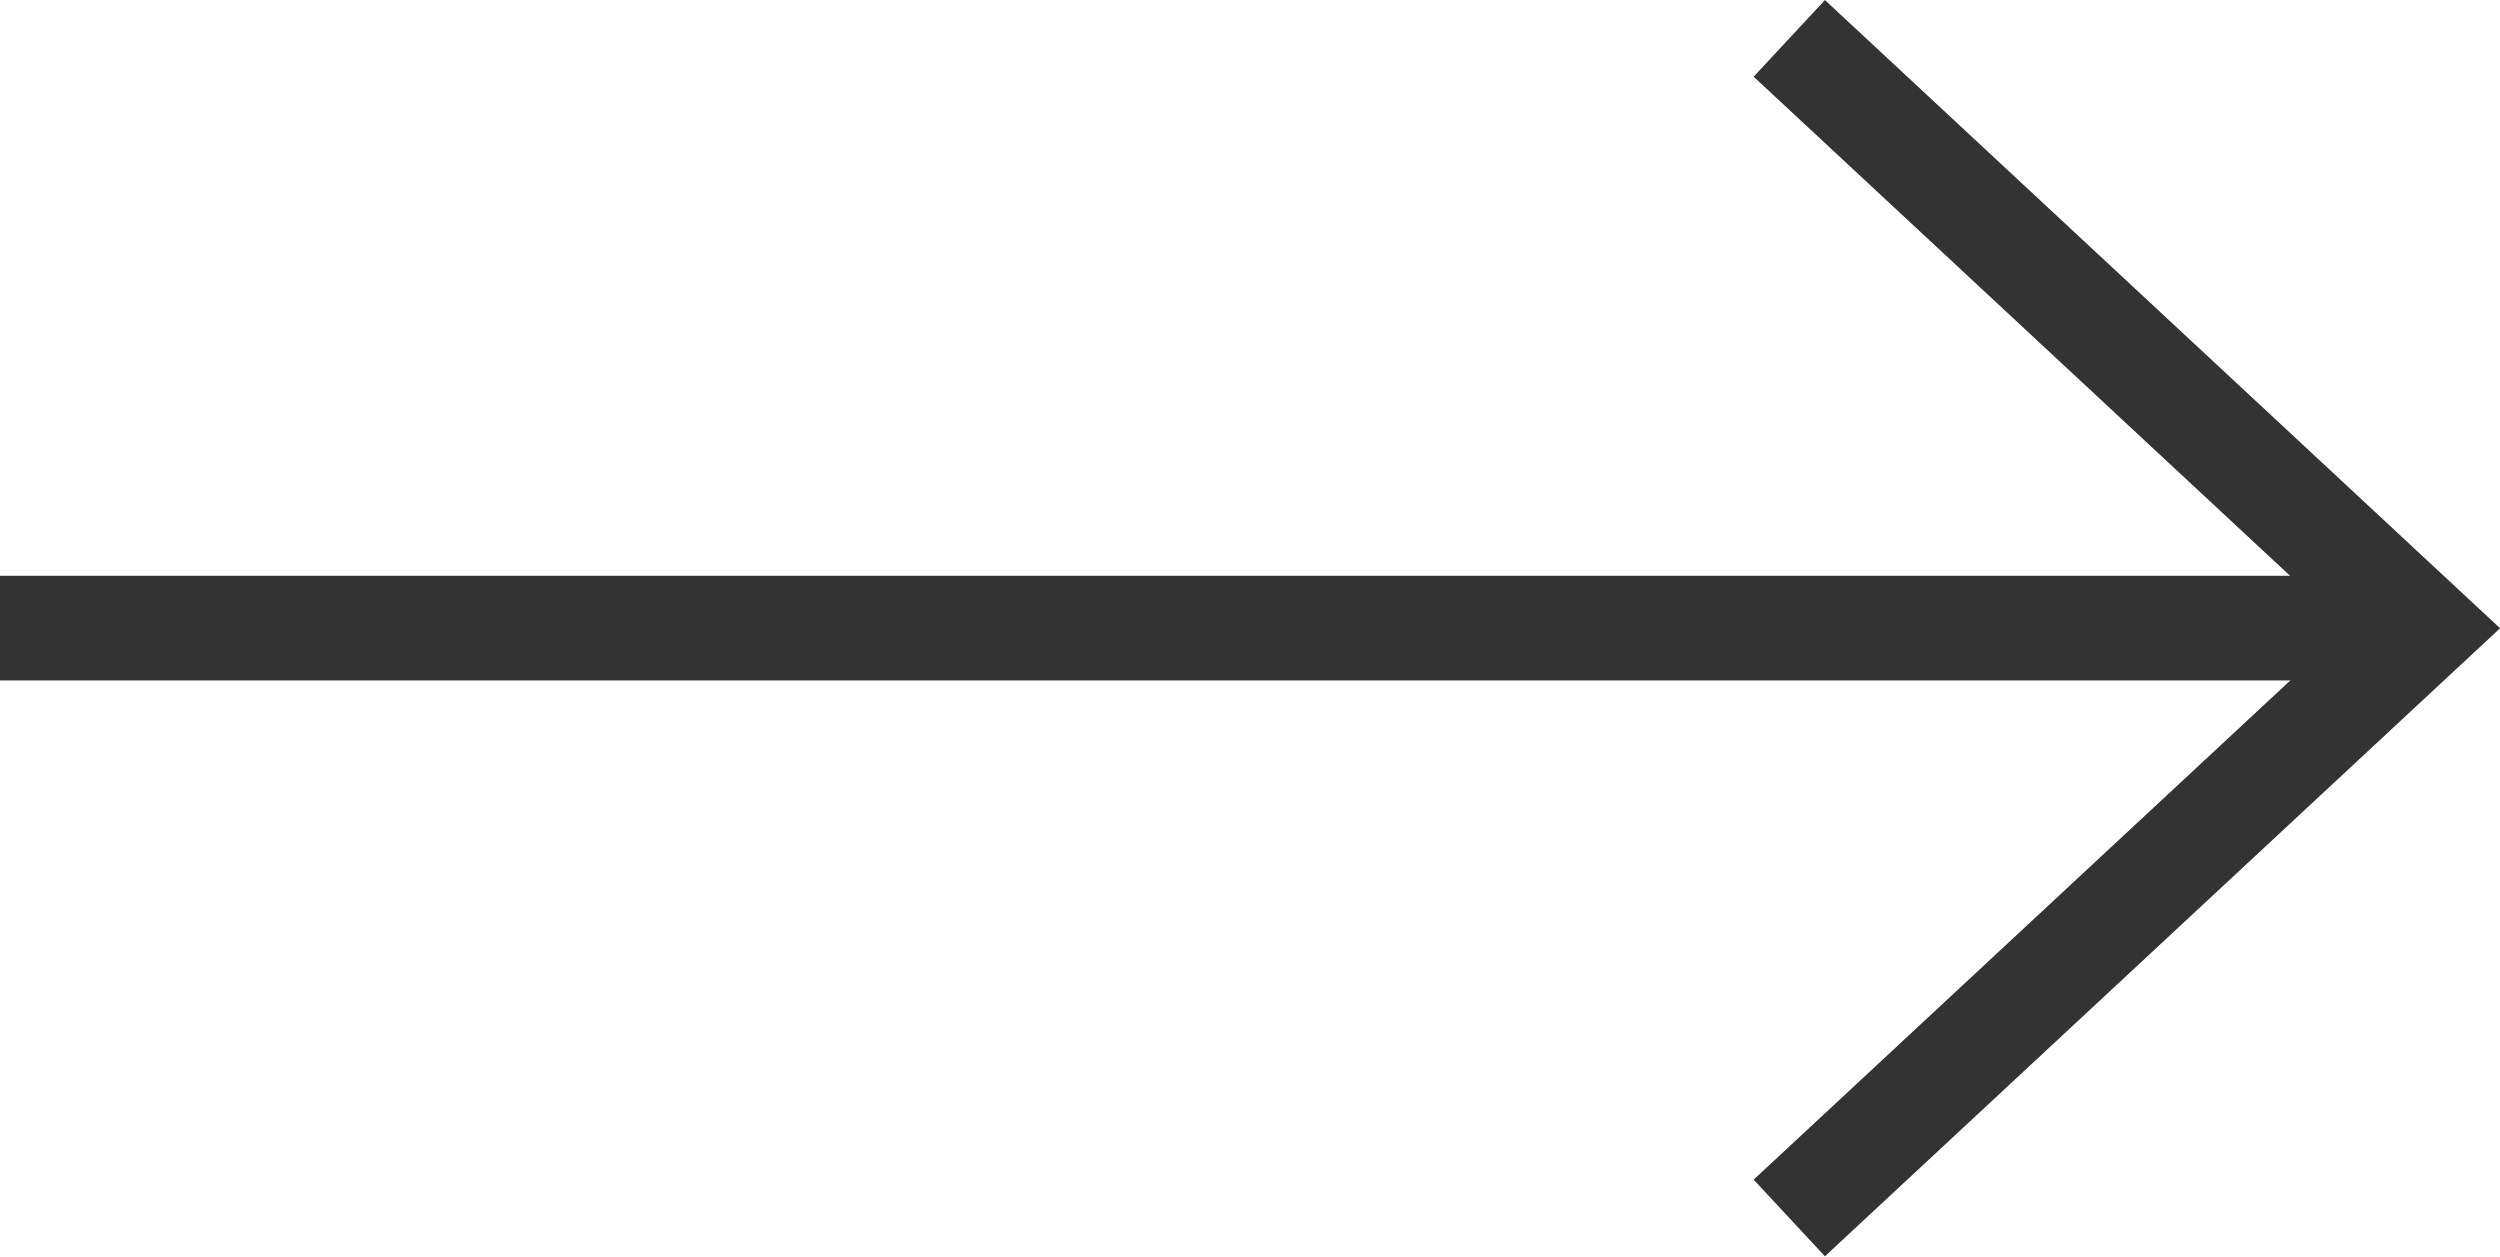
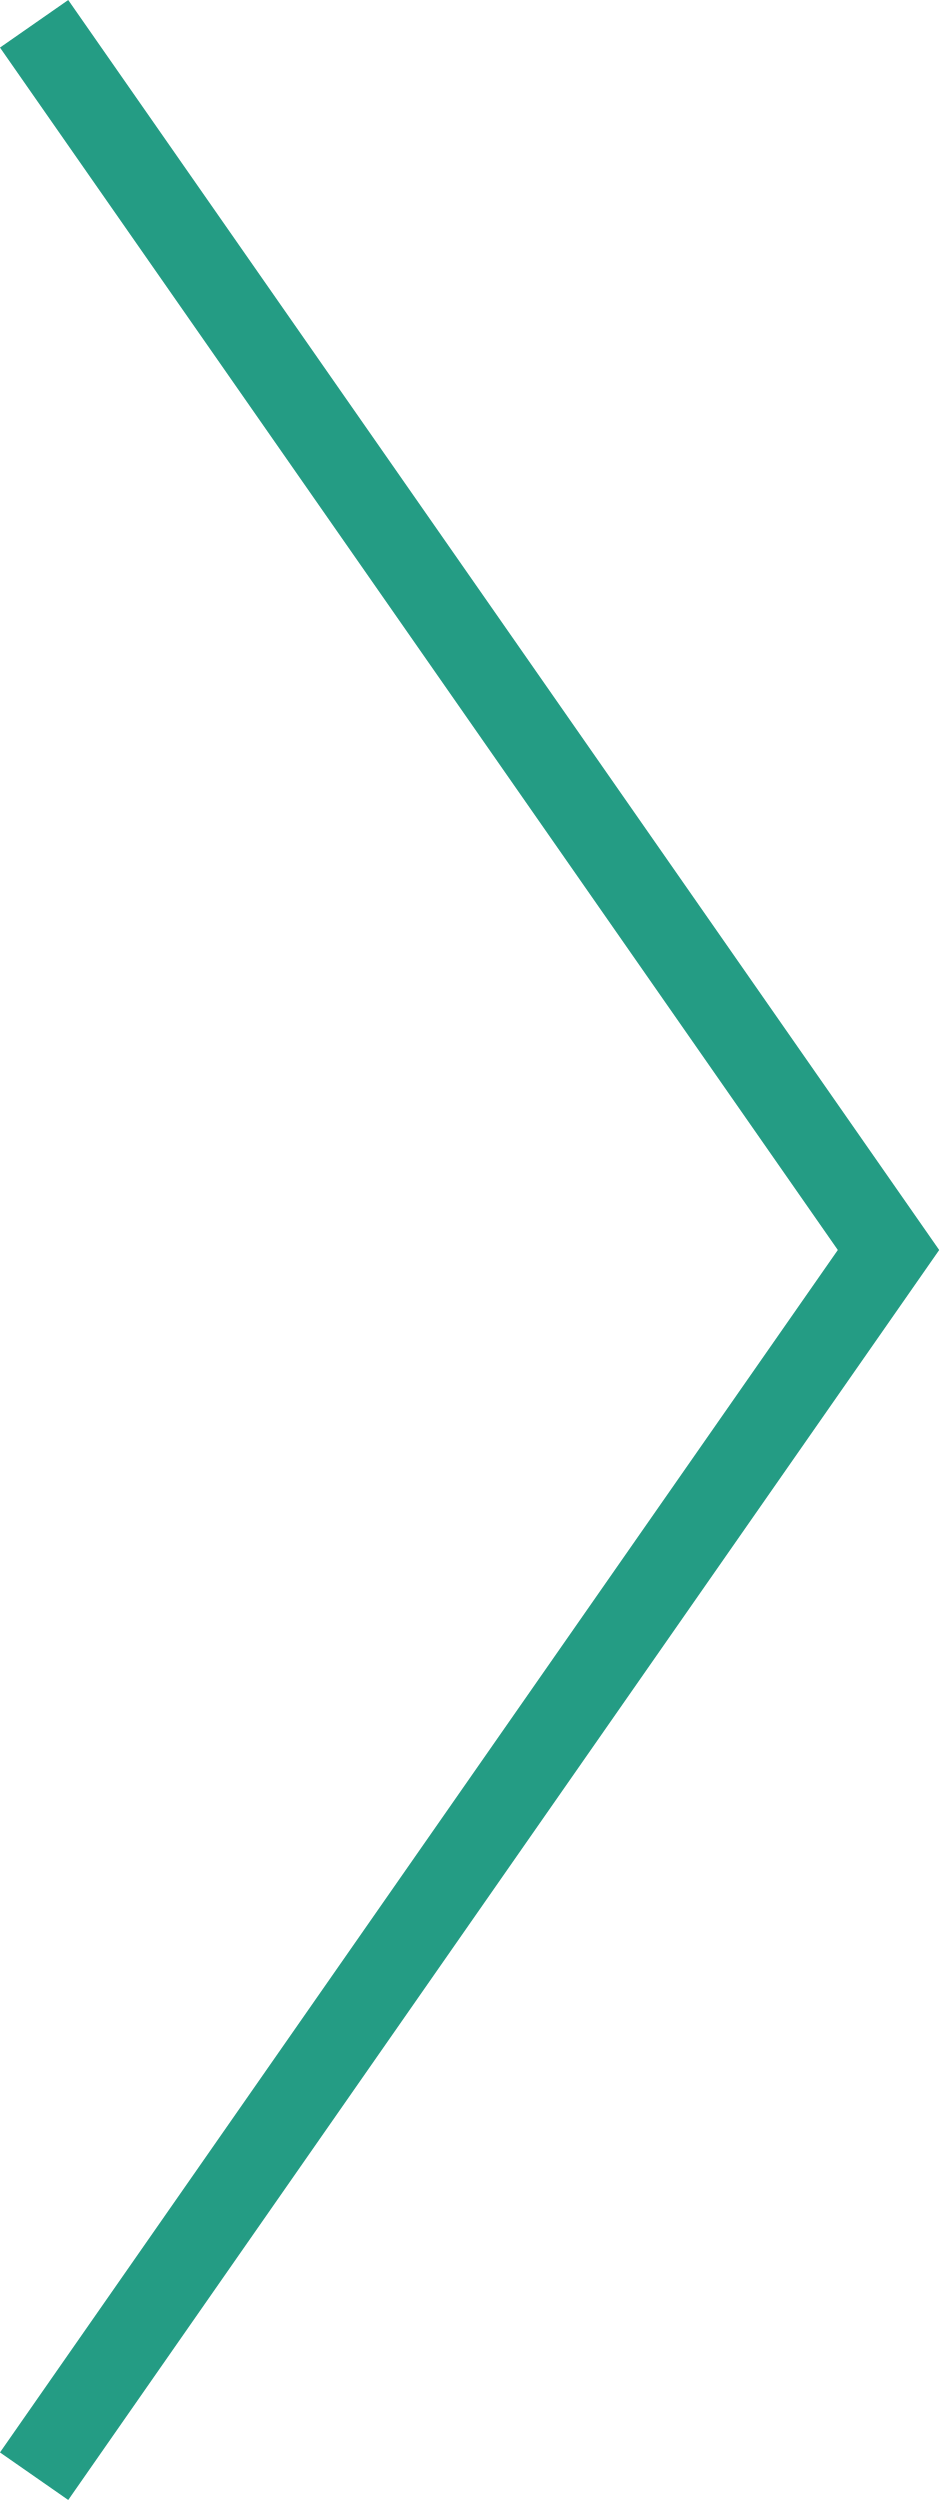
- <svg xmlns="http://www.w3.org/2000/svg" viewBox="0 0 17.915 9.002">
+ <svg xmlns="http://www.w3.org/2000/svg" viewBox="0 0 5.646 15.028">
  <defs>
-     <style>.cls-1{fill:none;stroke:#333;stroke-width:0.75px;}</style>
+     <style>.cls-1{fill:none;stroke:#249c84;stroke-miterlimit:10;stroke-width:0.5px;}</style>
  </defs>
  <g id="Layer_2" data-name="Layer 2">
-     <g id="Design">
-       <line class="cls-1" y1="4.501" x2="17.365" y2="4.501" />
-       <polyline class="cls-1" points="12.822 0.275 17.365 4.502 12.822 8.728" />
+     <g id="artwork">
+       <polyline class="cls-1" points="0.205 0.143 2.773 3.828 5.341 7.514 2.773 11.199 0.205 14.885" />
    </g>
  </g>
</svg>
